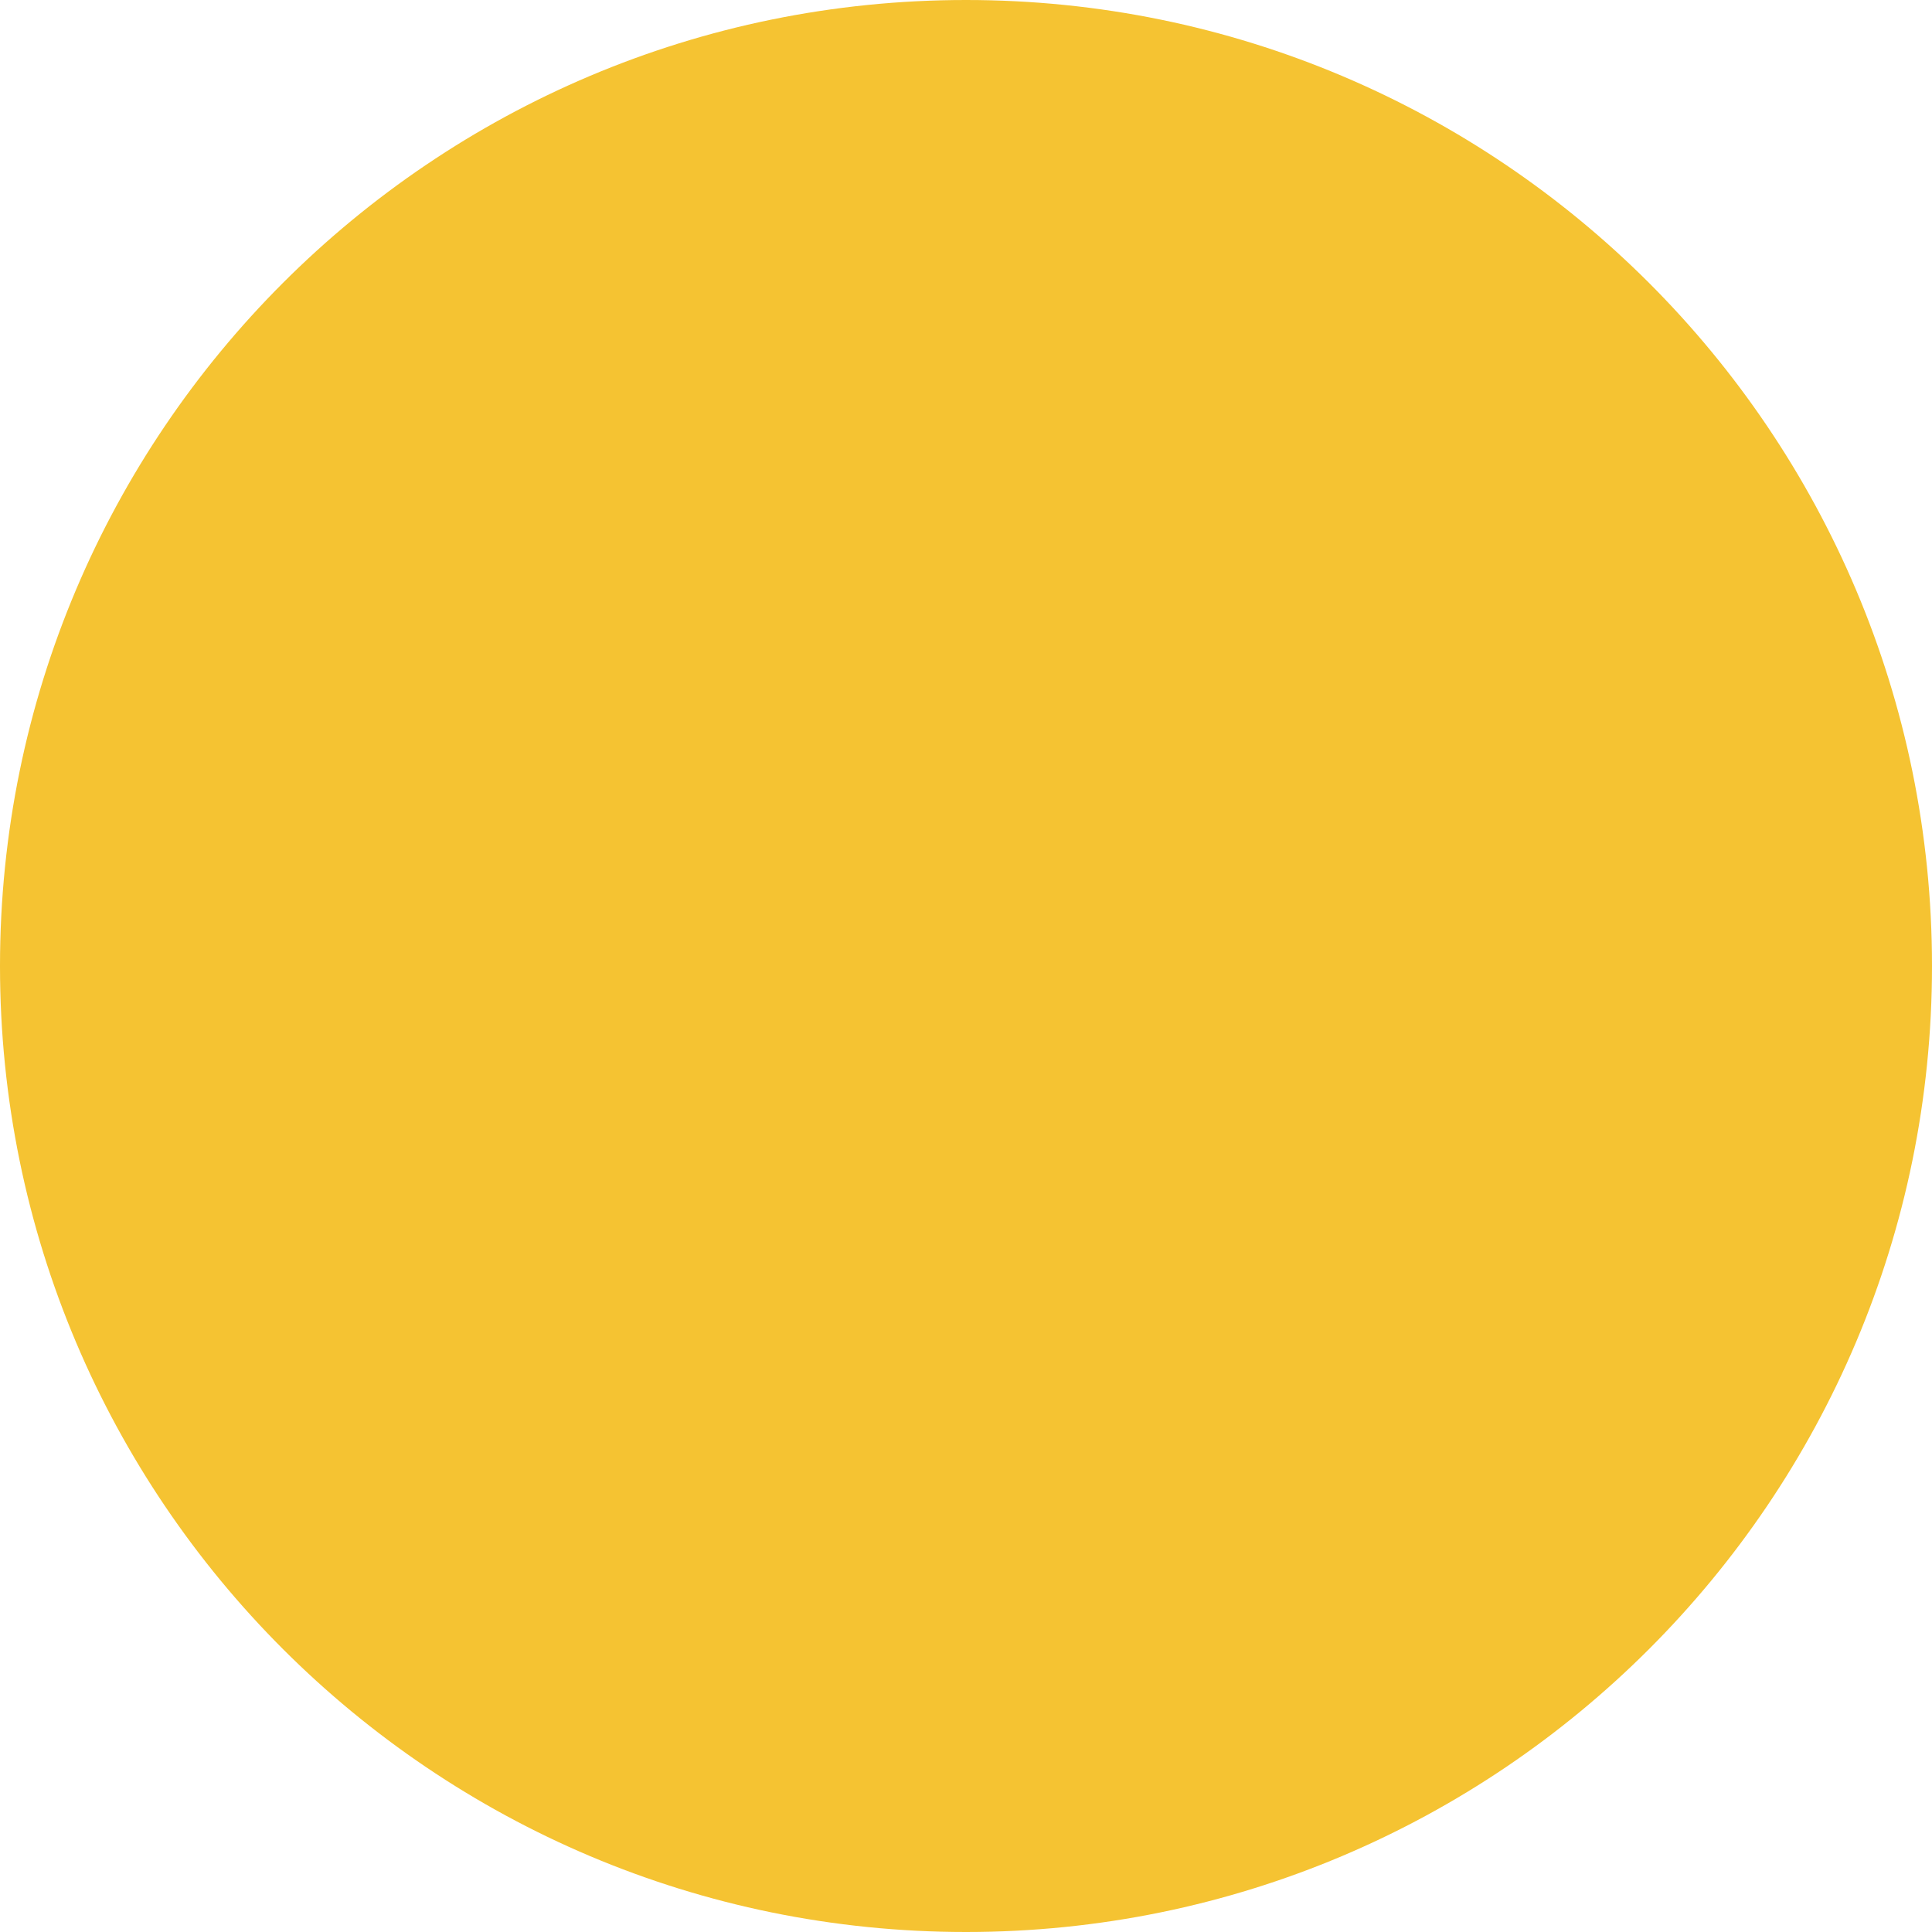
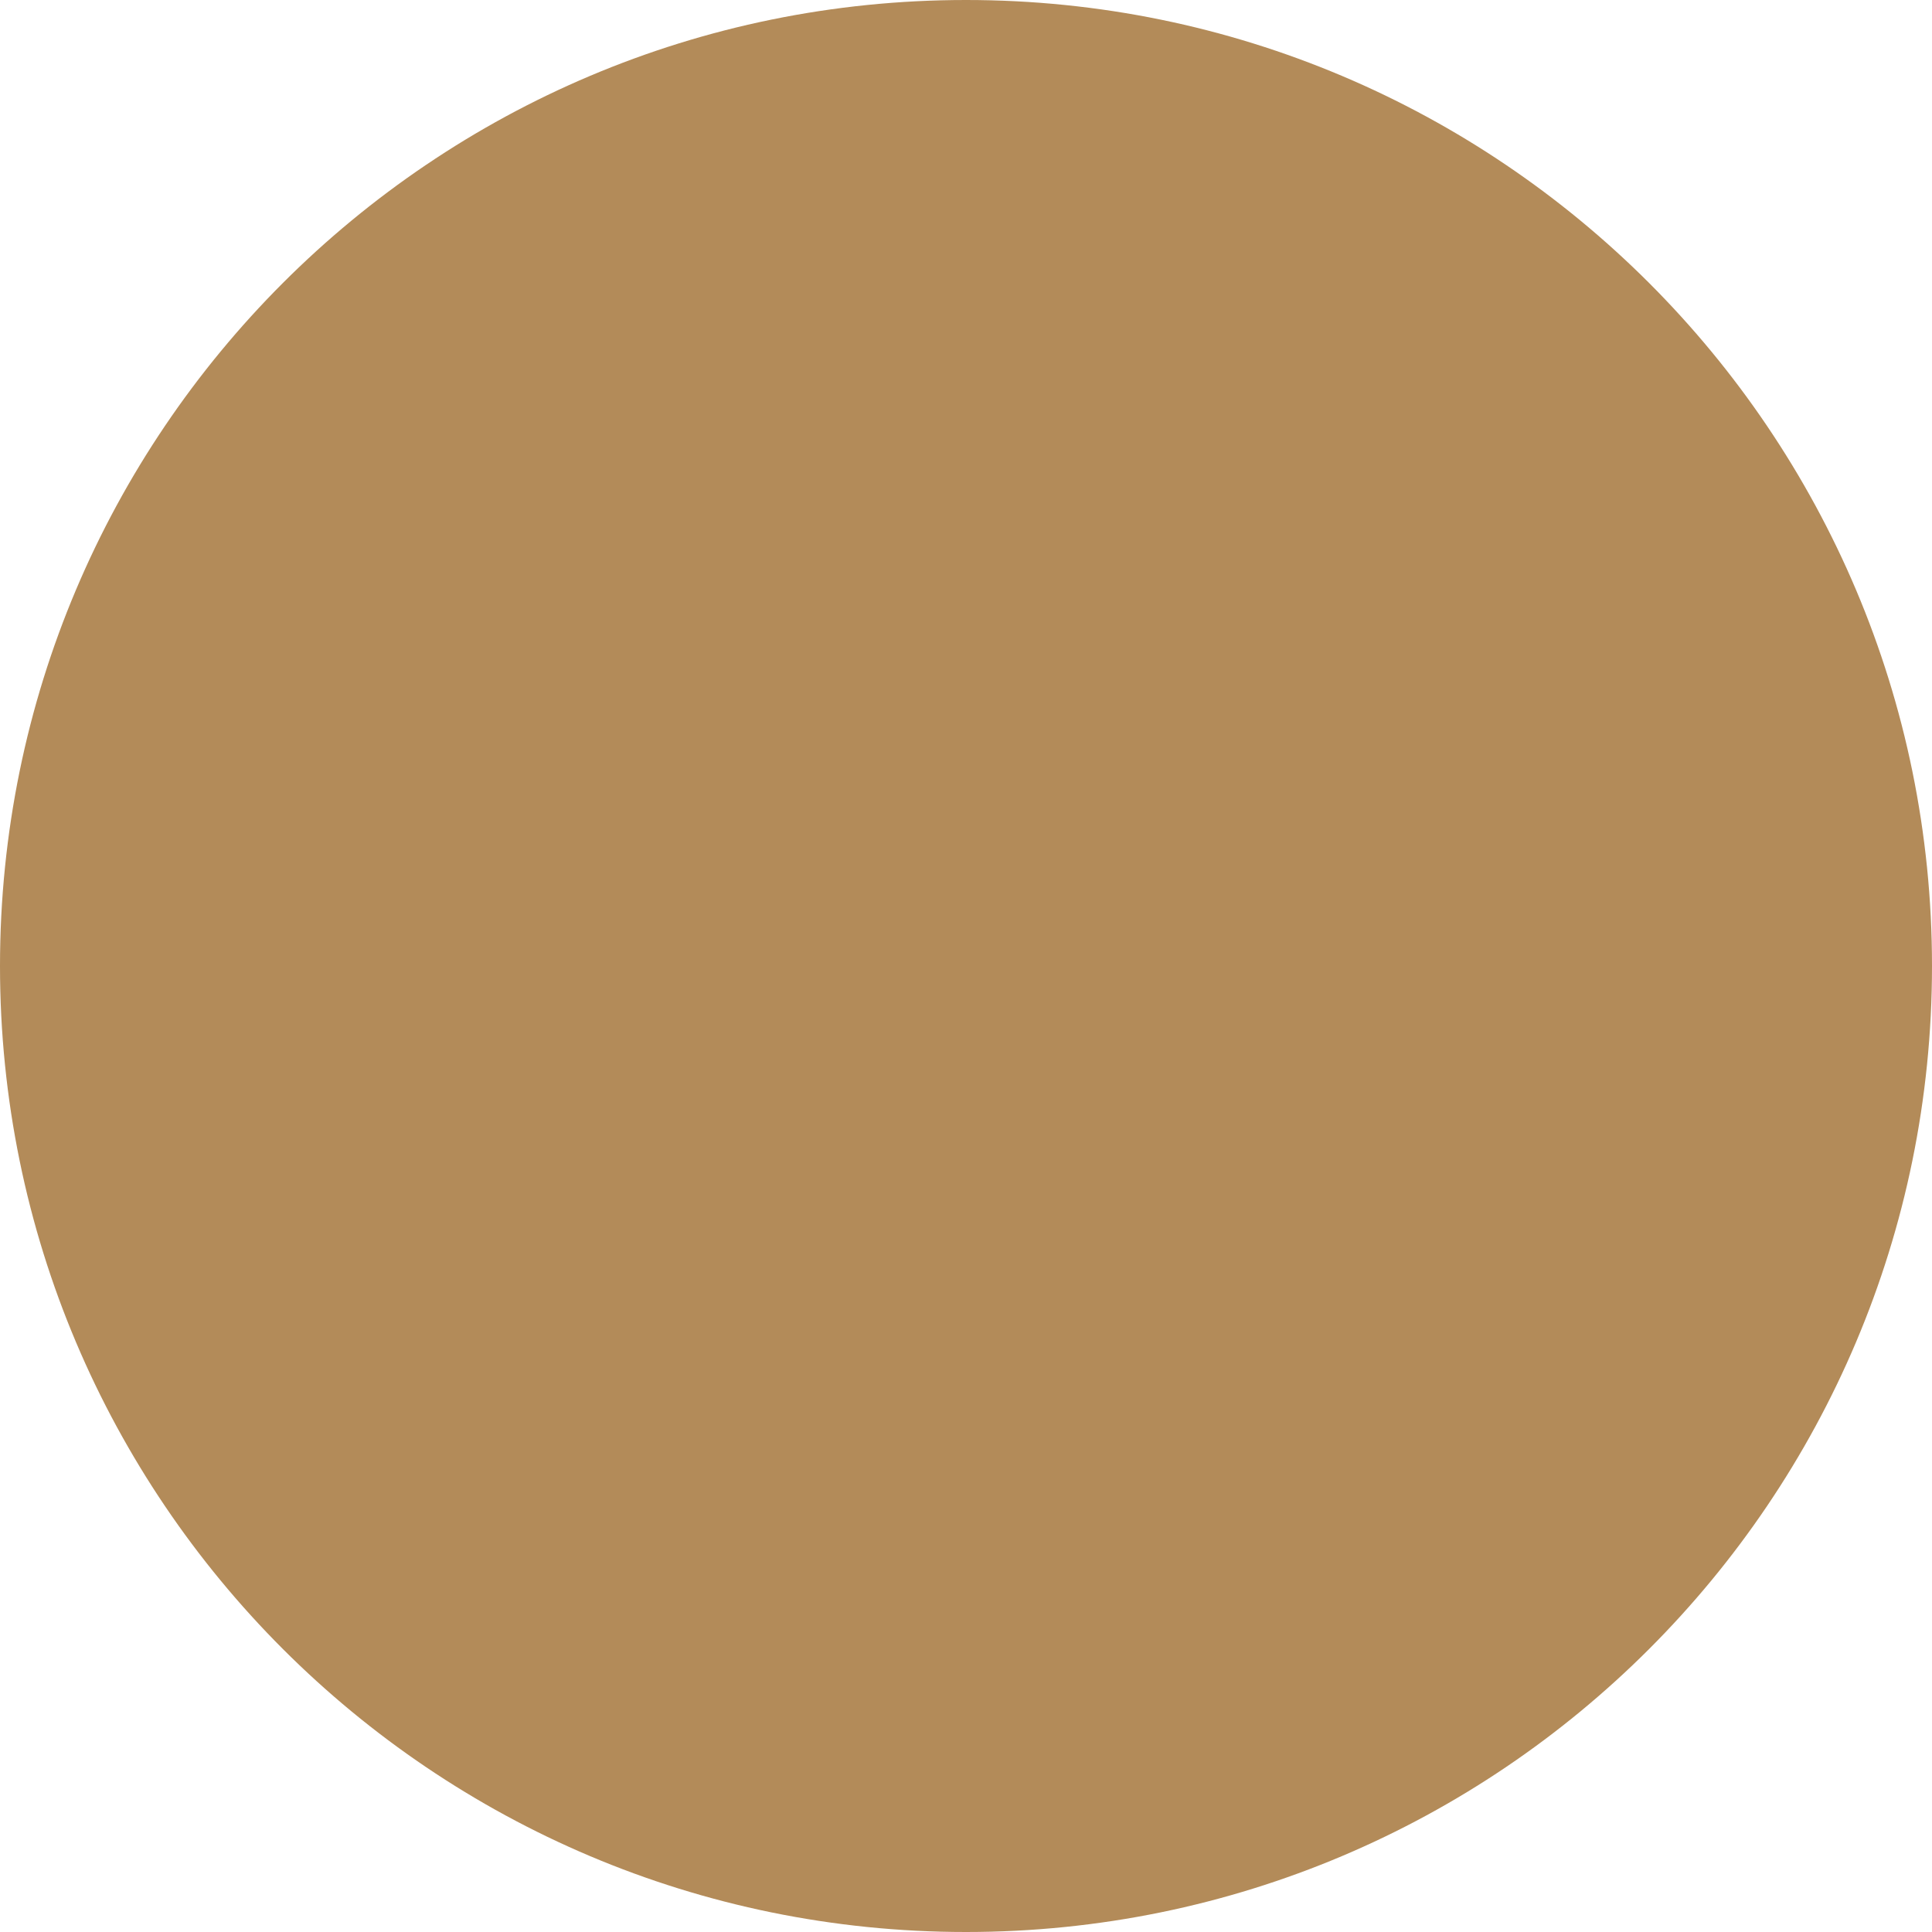
<svg xmlns="http://www.w3.org/2000/svg" viewBox="0 0 40 40">
  <defs>
-     <style>.cls-1{fill:#f5c332;}</style>
+     <style>.cls-1{fill:#B38B59;}</style>
  </defs>
  <g id="Layer_2" data-name="Layer 2">
    <g id="Layer_1-2" data-name="Layer 1">
      <circle class="cls-1" cx="20" cy="20" r="20" />
    </g>
  </g>
</svg>
